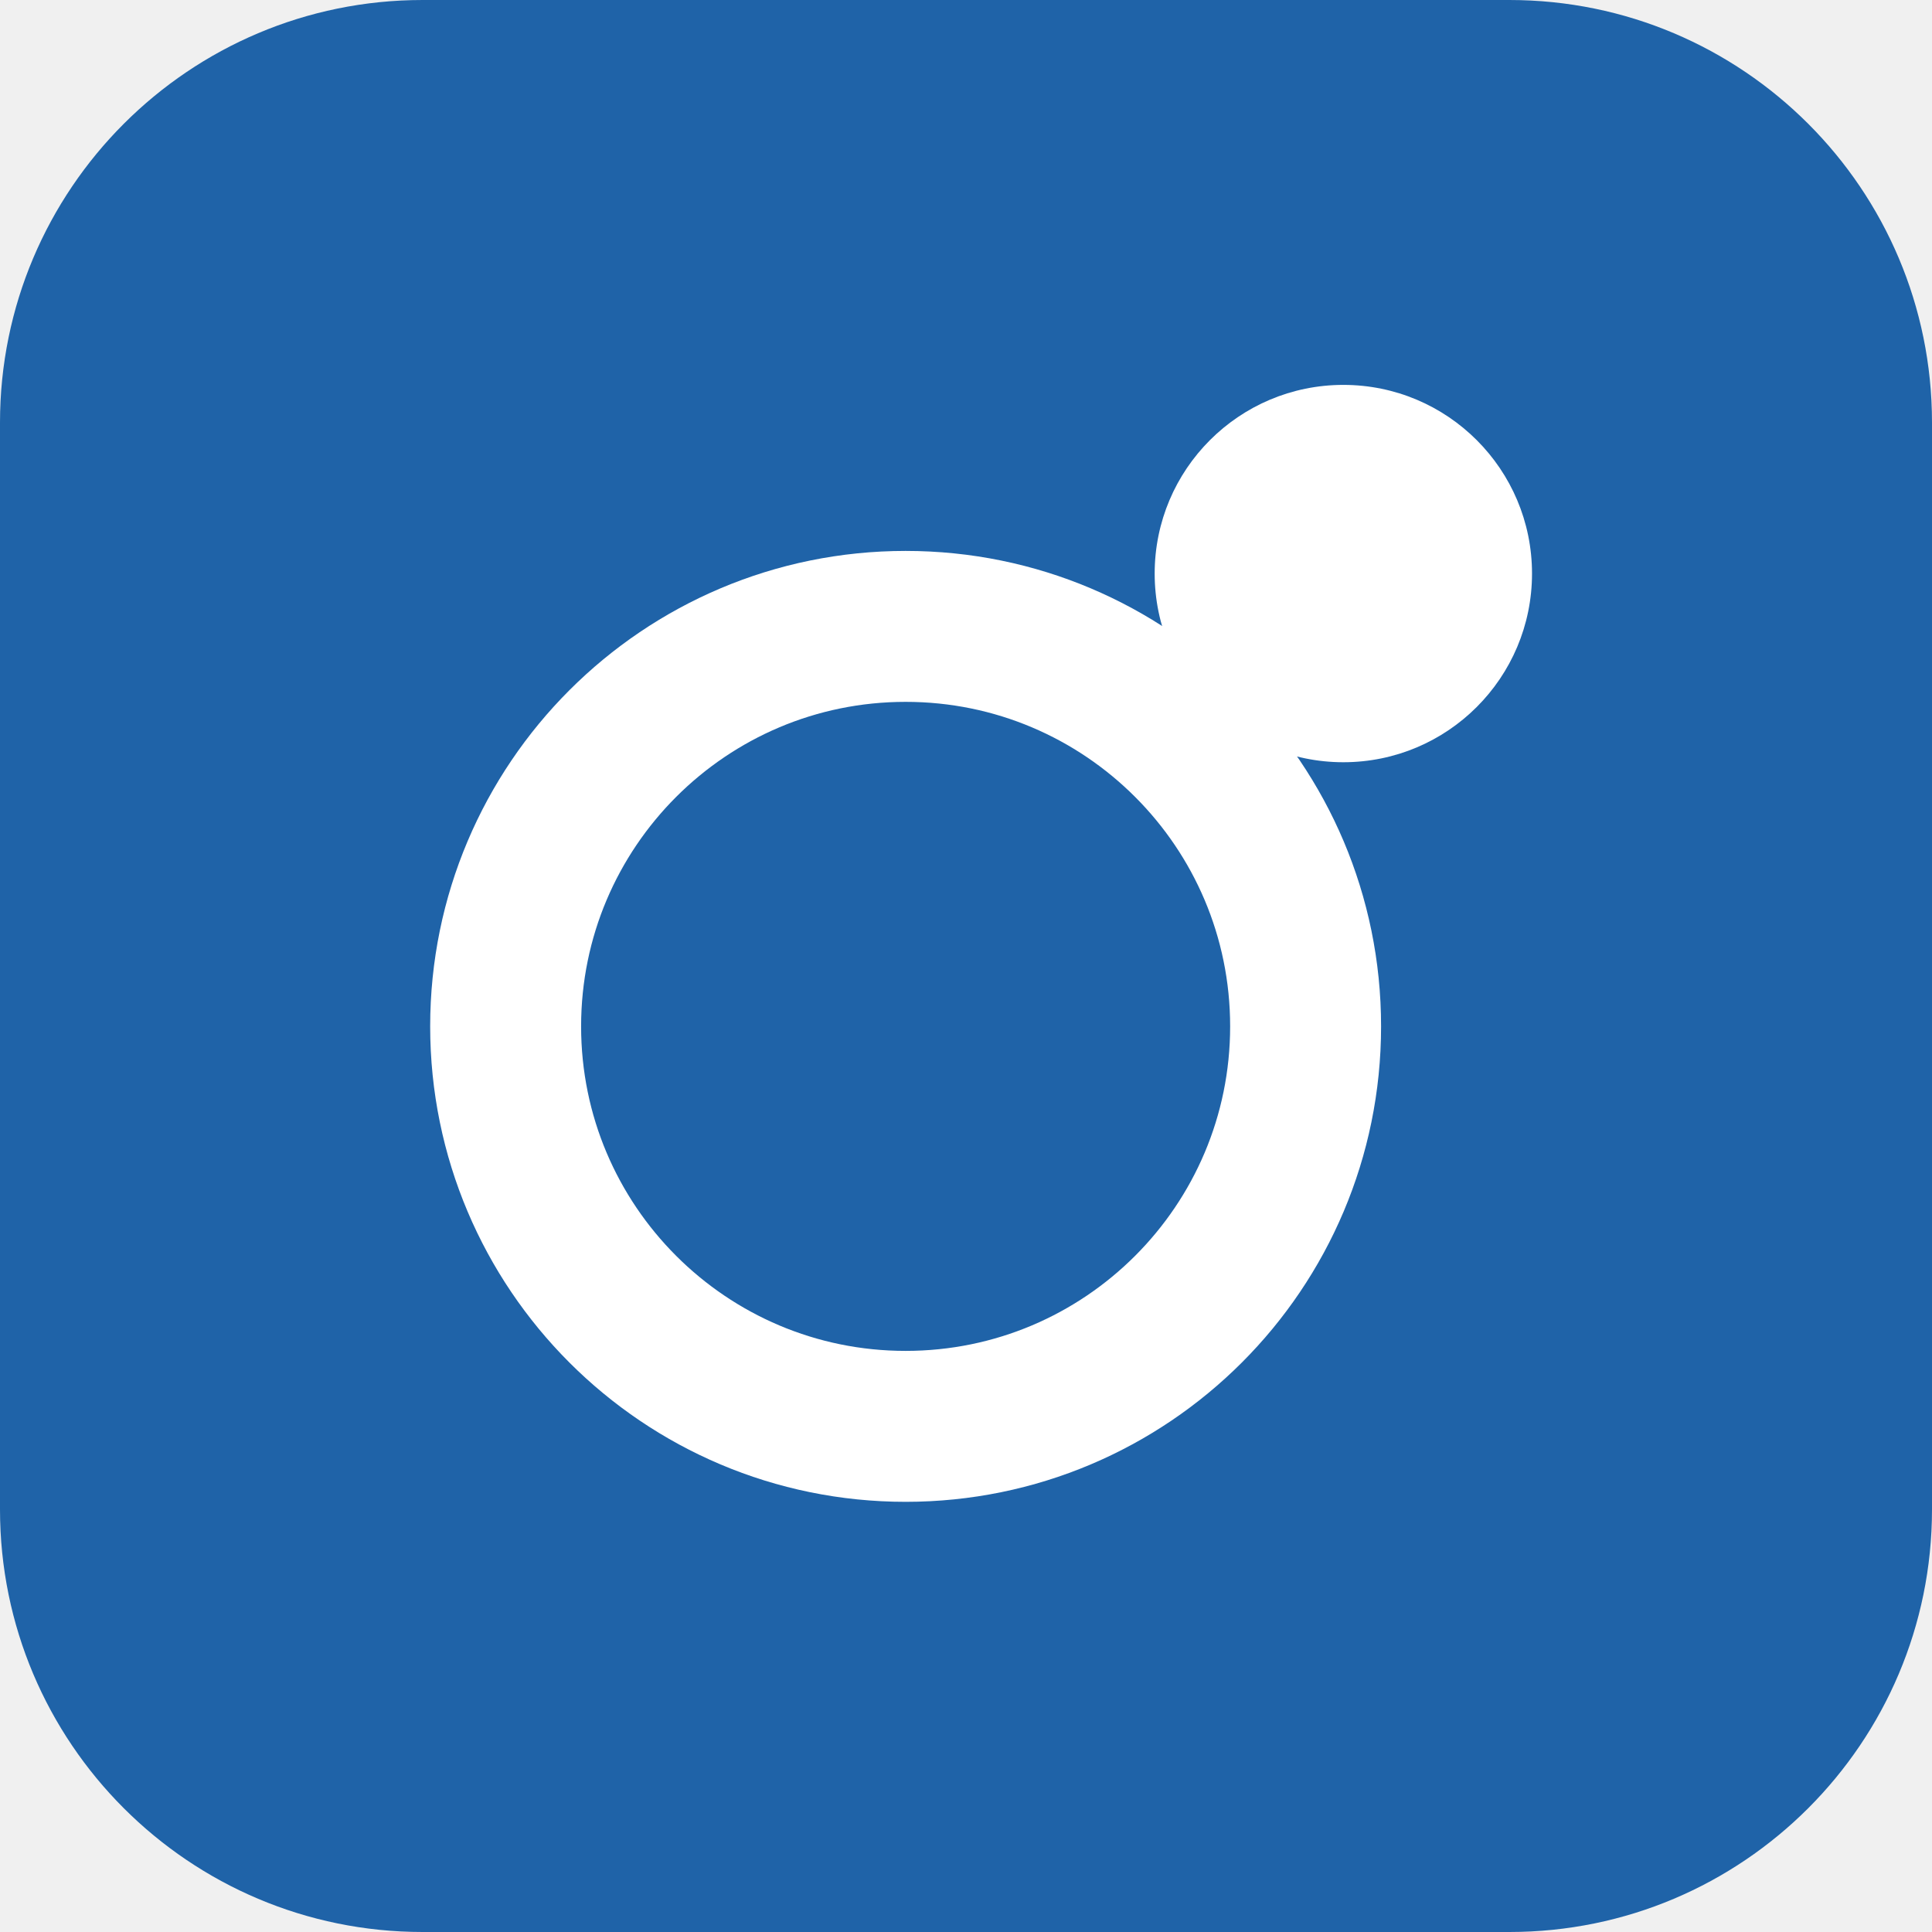
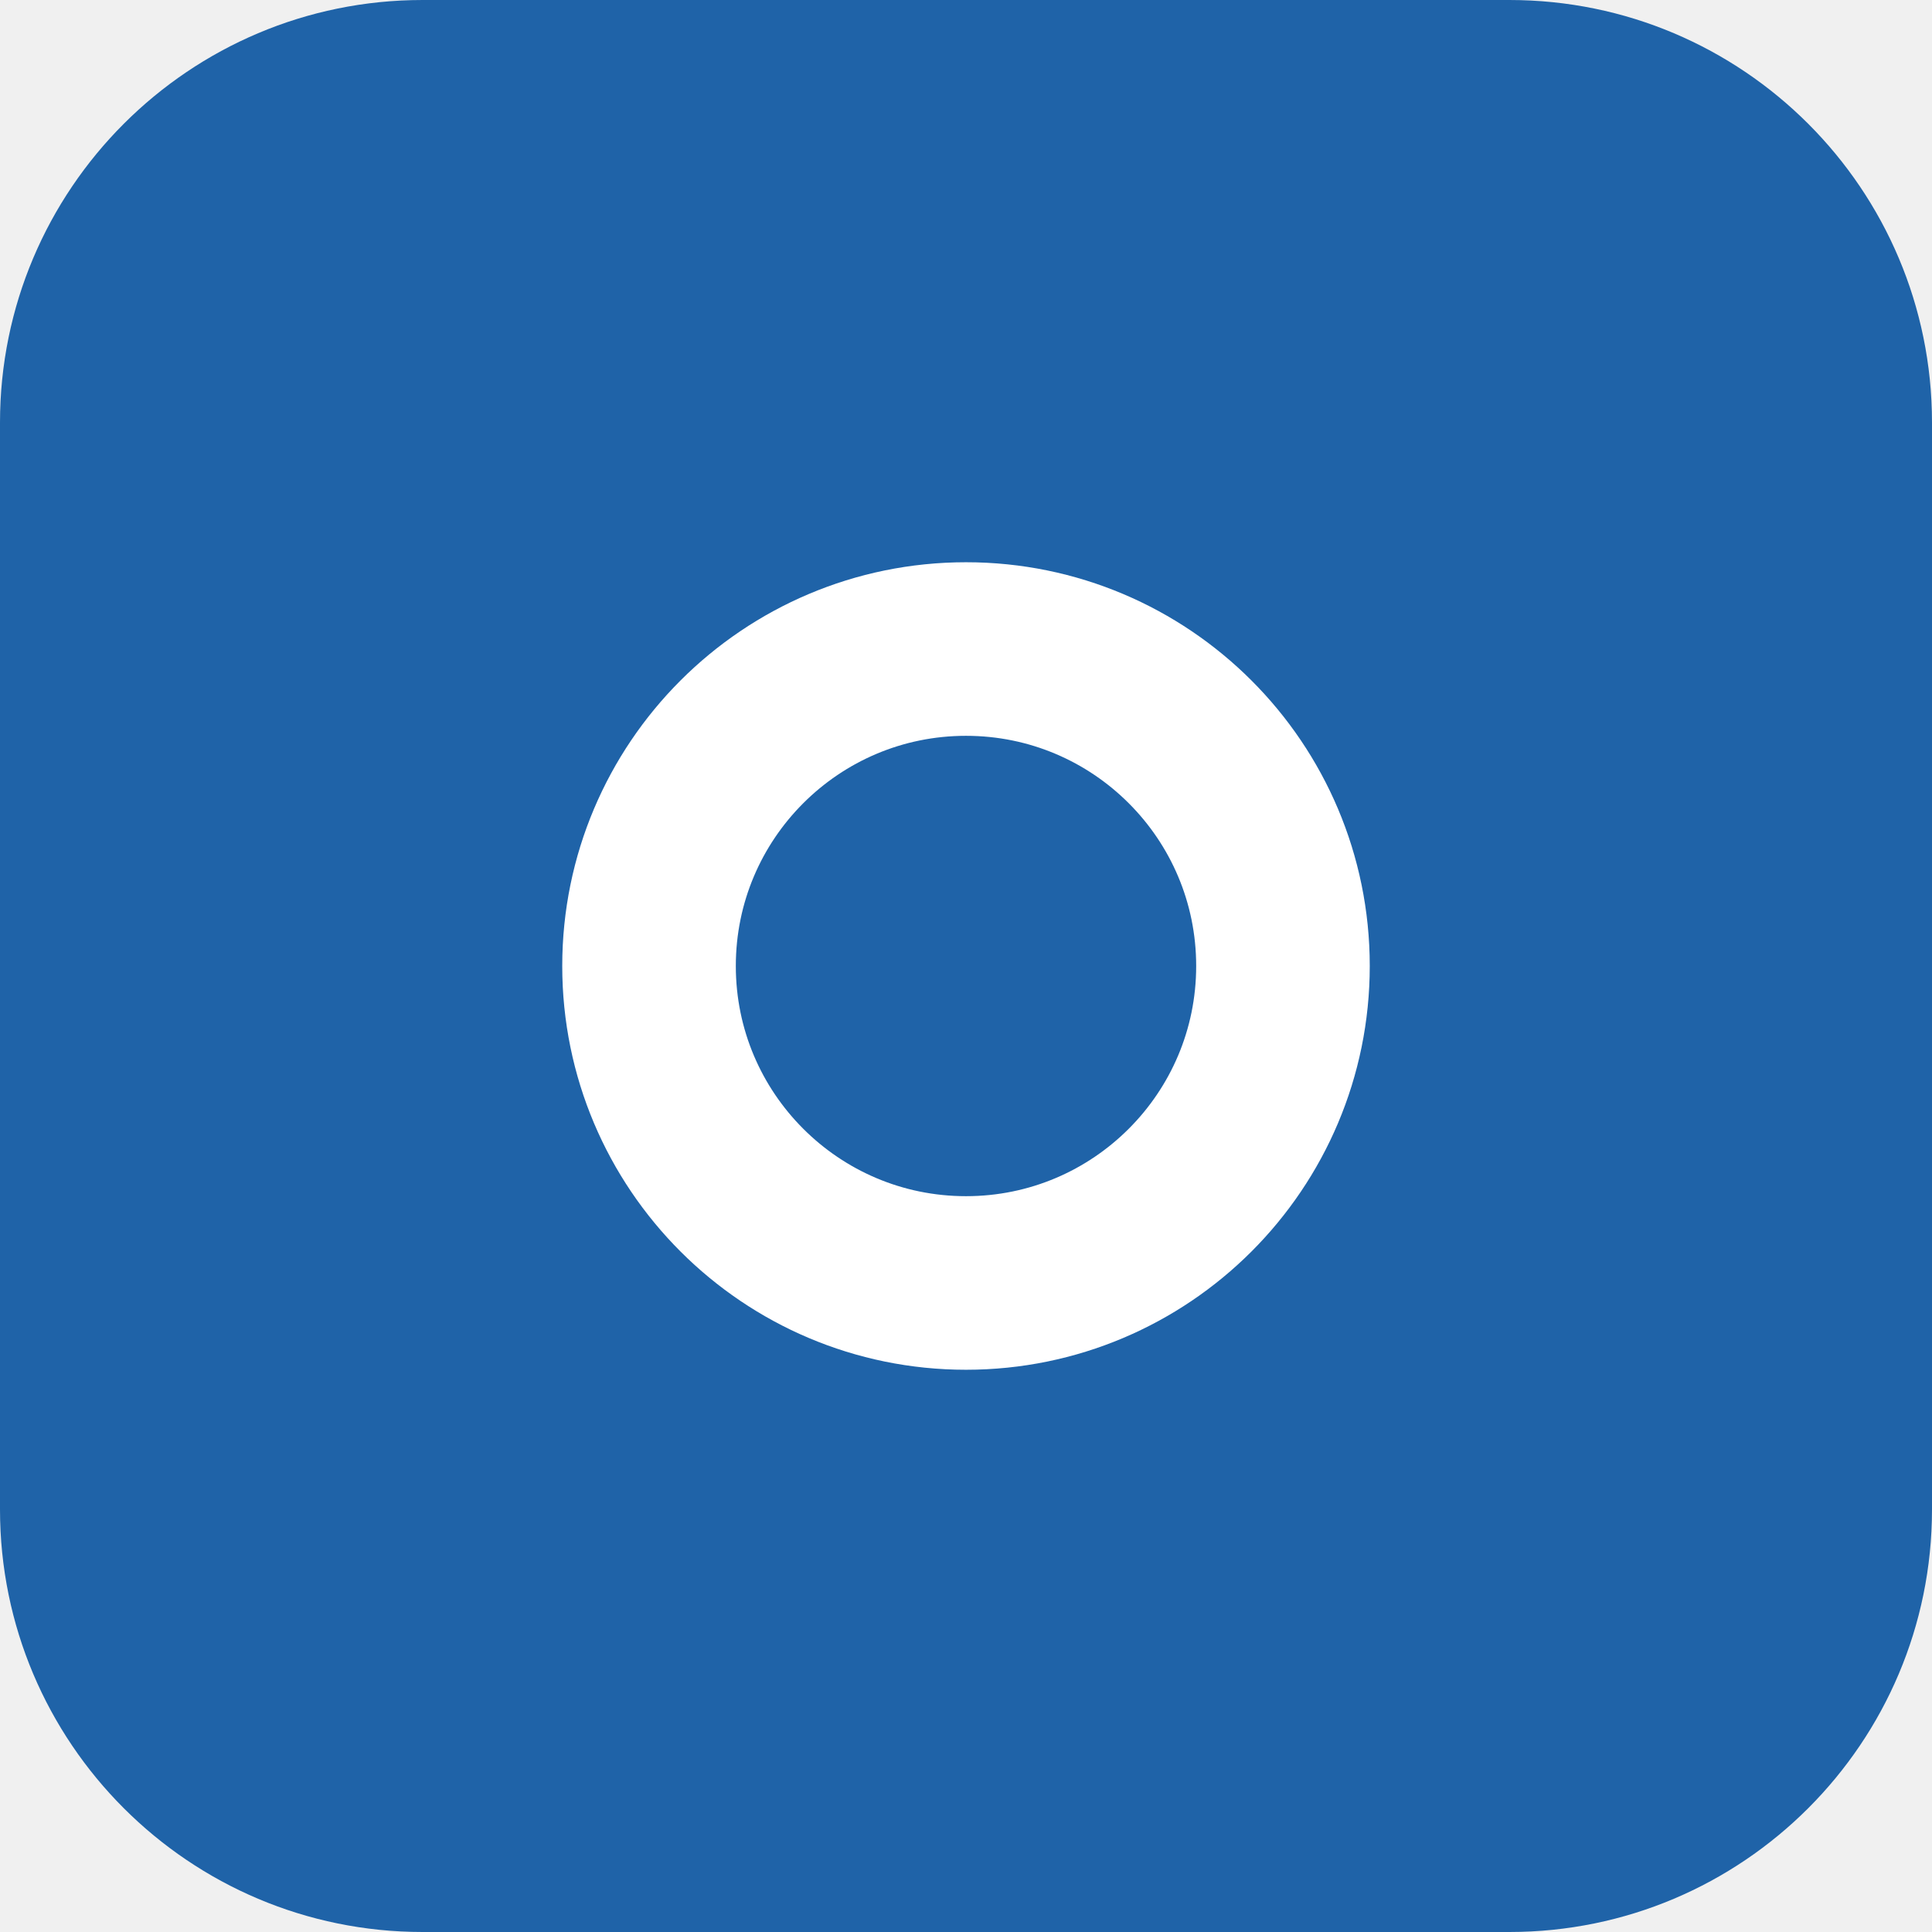
<svg xmlns="http://www.w3.org/2000/svg" viewBox="0 0 512 512" width="512" height="512">
  <rect width="512" height="512" rx="112" fill="#1f63a8" />
-   <circle cx="240" cy="272" r="106" fill="none" stroke="#fff" stroke-width="40" />
-   <circle cx="356" cy="152" r="50" fill="#fff" />
+   <circle cx="256" cy="256" r="84" fill="none" stroke="#fff" stroke-width="46" />
</svg>
